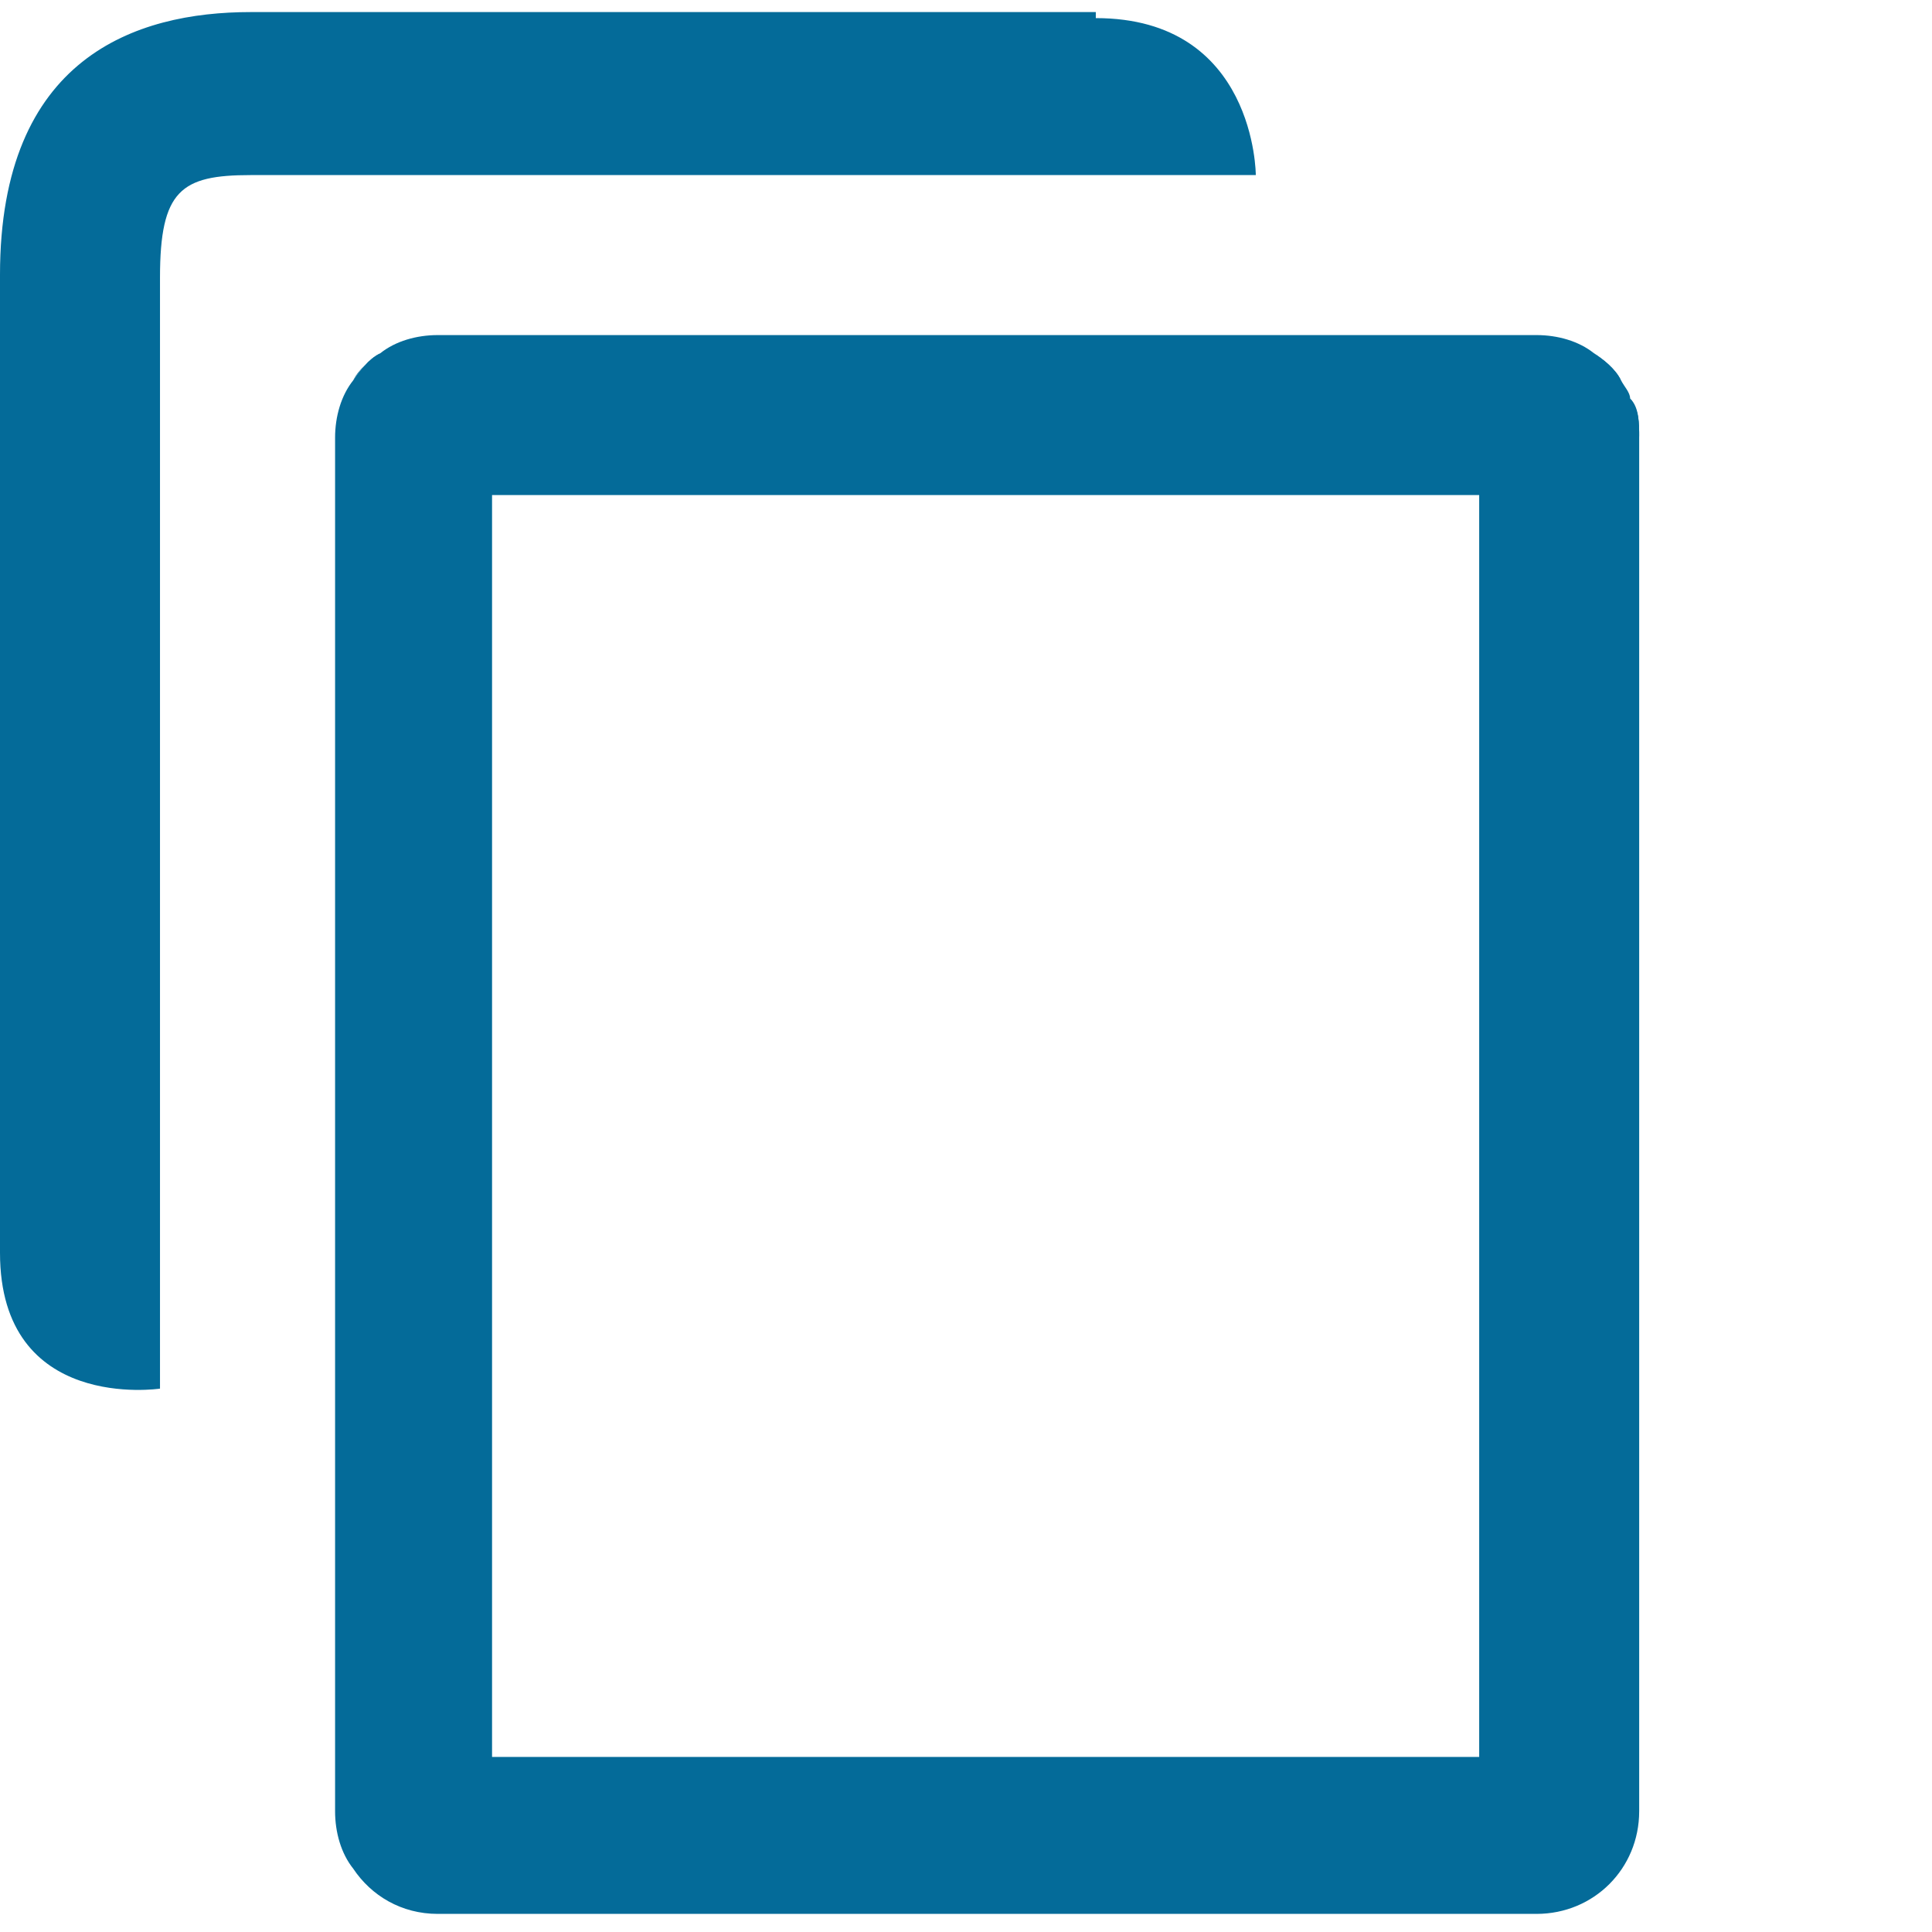
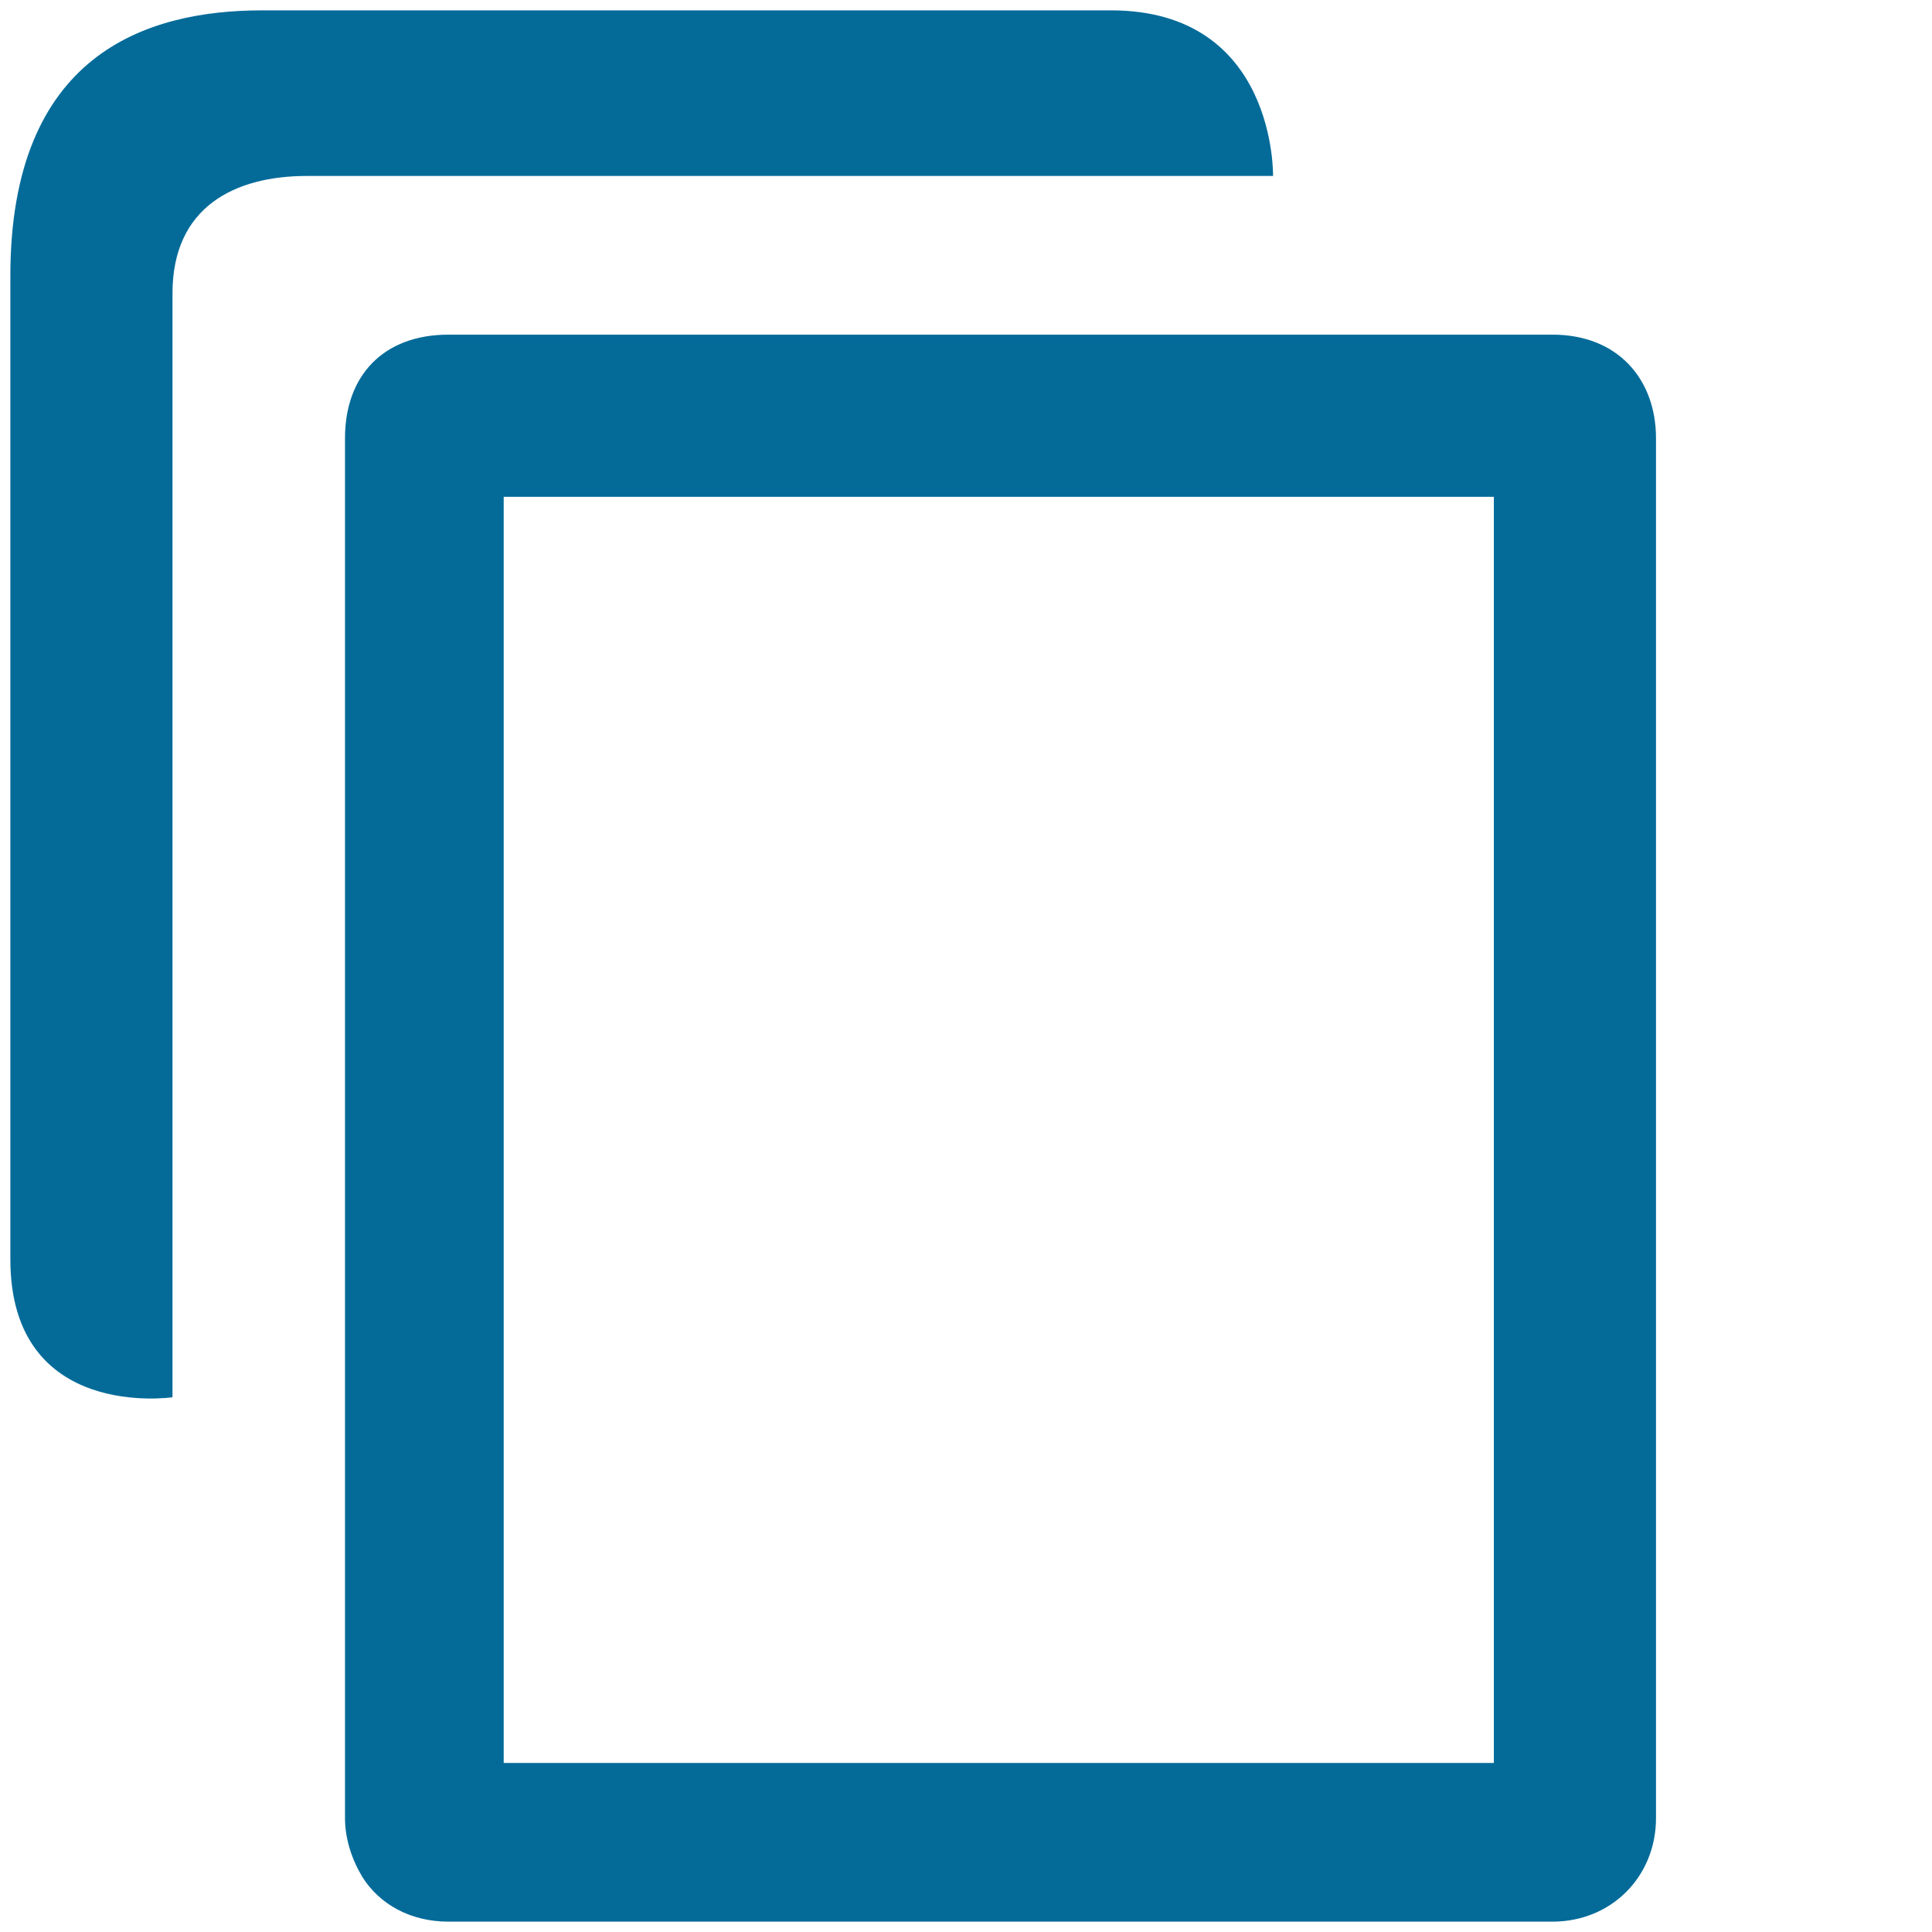
- <svg xmlns="http://www.w3.org/2000/svg" id="Layer_1" width="64" height="64" version="1.1" viewBox="0 0 64 64">
-   <defs>
-     <style>
-       .st0 {
-         fill: #046b99;
-       }
-     </style>
-   </defs>
-   <path class="st0" d="M12.6,11.7c-.4.2-.7.6-.9.9.2-.4.6-.7.9-.9Z" />
-   <path class="st0" d="M54,13.2c.2.4.3.9.3,1.3,0-.5,0-1-.3-1.3Z" />
-   <path class="st0" d="M53.7,12.6c-.2-.4-.6-.7-.9-.9.4.3.7.6.9.9Z" />
-   <path class="st0" d="M11,14.6c0-.7.2-1.4.6-1.9-.4.5-.6,1.2-.6,1.9v45.5c0,.7.2,1.4.6,1.9-.4-.5-.6-1.2-.6-1.9V14.6Z" />
-   <path class="st0" d="M54,13.2c0-.2-.2-.4-.3-.6-.2-.4-.6-.7-.9-.9-.5-.4-1.2-.6-1.9-.6H14.5c-.7,0-1.4.2-1.9.6-.4.2-.7.6-.9.9-.4.5-.6,1.2-.6,1.9v45.5c0,.7.2,1.4.6,1.9.6.9,1.6,1.5,2.8,1.5h36.4c1.9,0,3.4-1.5,3.4-3.4V14.5c0-.5,0-.9-.3-1.3h0ZM49,58.2H16.3V16.4h32.7v41.8Z" />
-   <path class="st0" d="M36.4.4H8.3C4.5.4,0,1.9,0,9.1v32.4c0,5.3,5.3,4.5,5.3,4.5V9.2c0-2.9.7-3.4,3-3.4h33.3s0-5.2-5.3-5.2v-.2Z" />
+ <svg xmlns="http://www.w3.org/2000/svg" version="1.1" id="Layer_1" x="0px" y="0px" viewBox="0 0 56 56" style="enable-background:new 0 0 56 56;" xml:space="preserve">
+   <style type="text/css">
+ 	.st0{fill:#046B99;}
+ </style>
+   <g>
+     <path class="st0" d="M45,9.7c-1.9,0-30.1,0-32,0s-3,1.2-3,3s0,40,0,40c0,0.6,0.2,1.2,0.5,1.7c0.5,0.8,1.4,1.3,2.5,1.3h32   c1.7,0,3-1.3,3-3c0,0,0-38.3,0-40S46.9,9.7,45,9.7z M43.4,51.1H14.6V14.4h28.7V51.1z" />
+     <path class="st0" d="M32.2,0.3c-4.8,0-24.6,0-24.6,0C4.2,0.3,0.3,1.6,0.3,8v28.5c0,4.7,4.7,4,4.7,4v-32c0-2.5,1.8-3.4,3.9-3.4h28   C36.9,5.1,37,0.3,32.2,0.3z" />
+   </g>
</svg>
